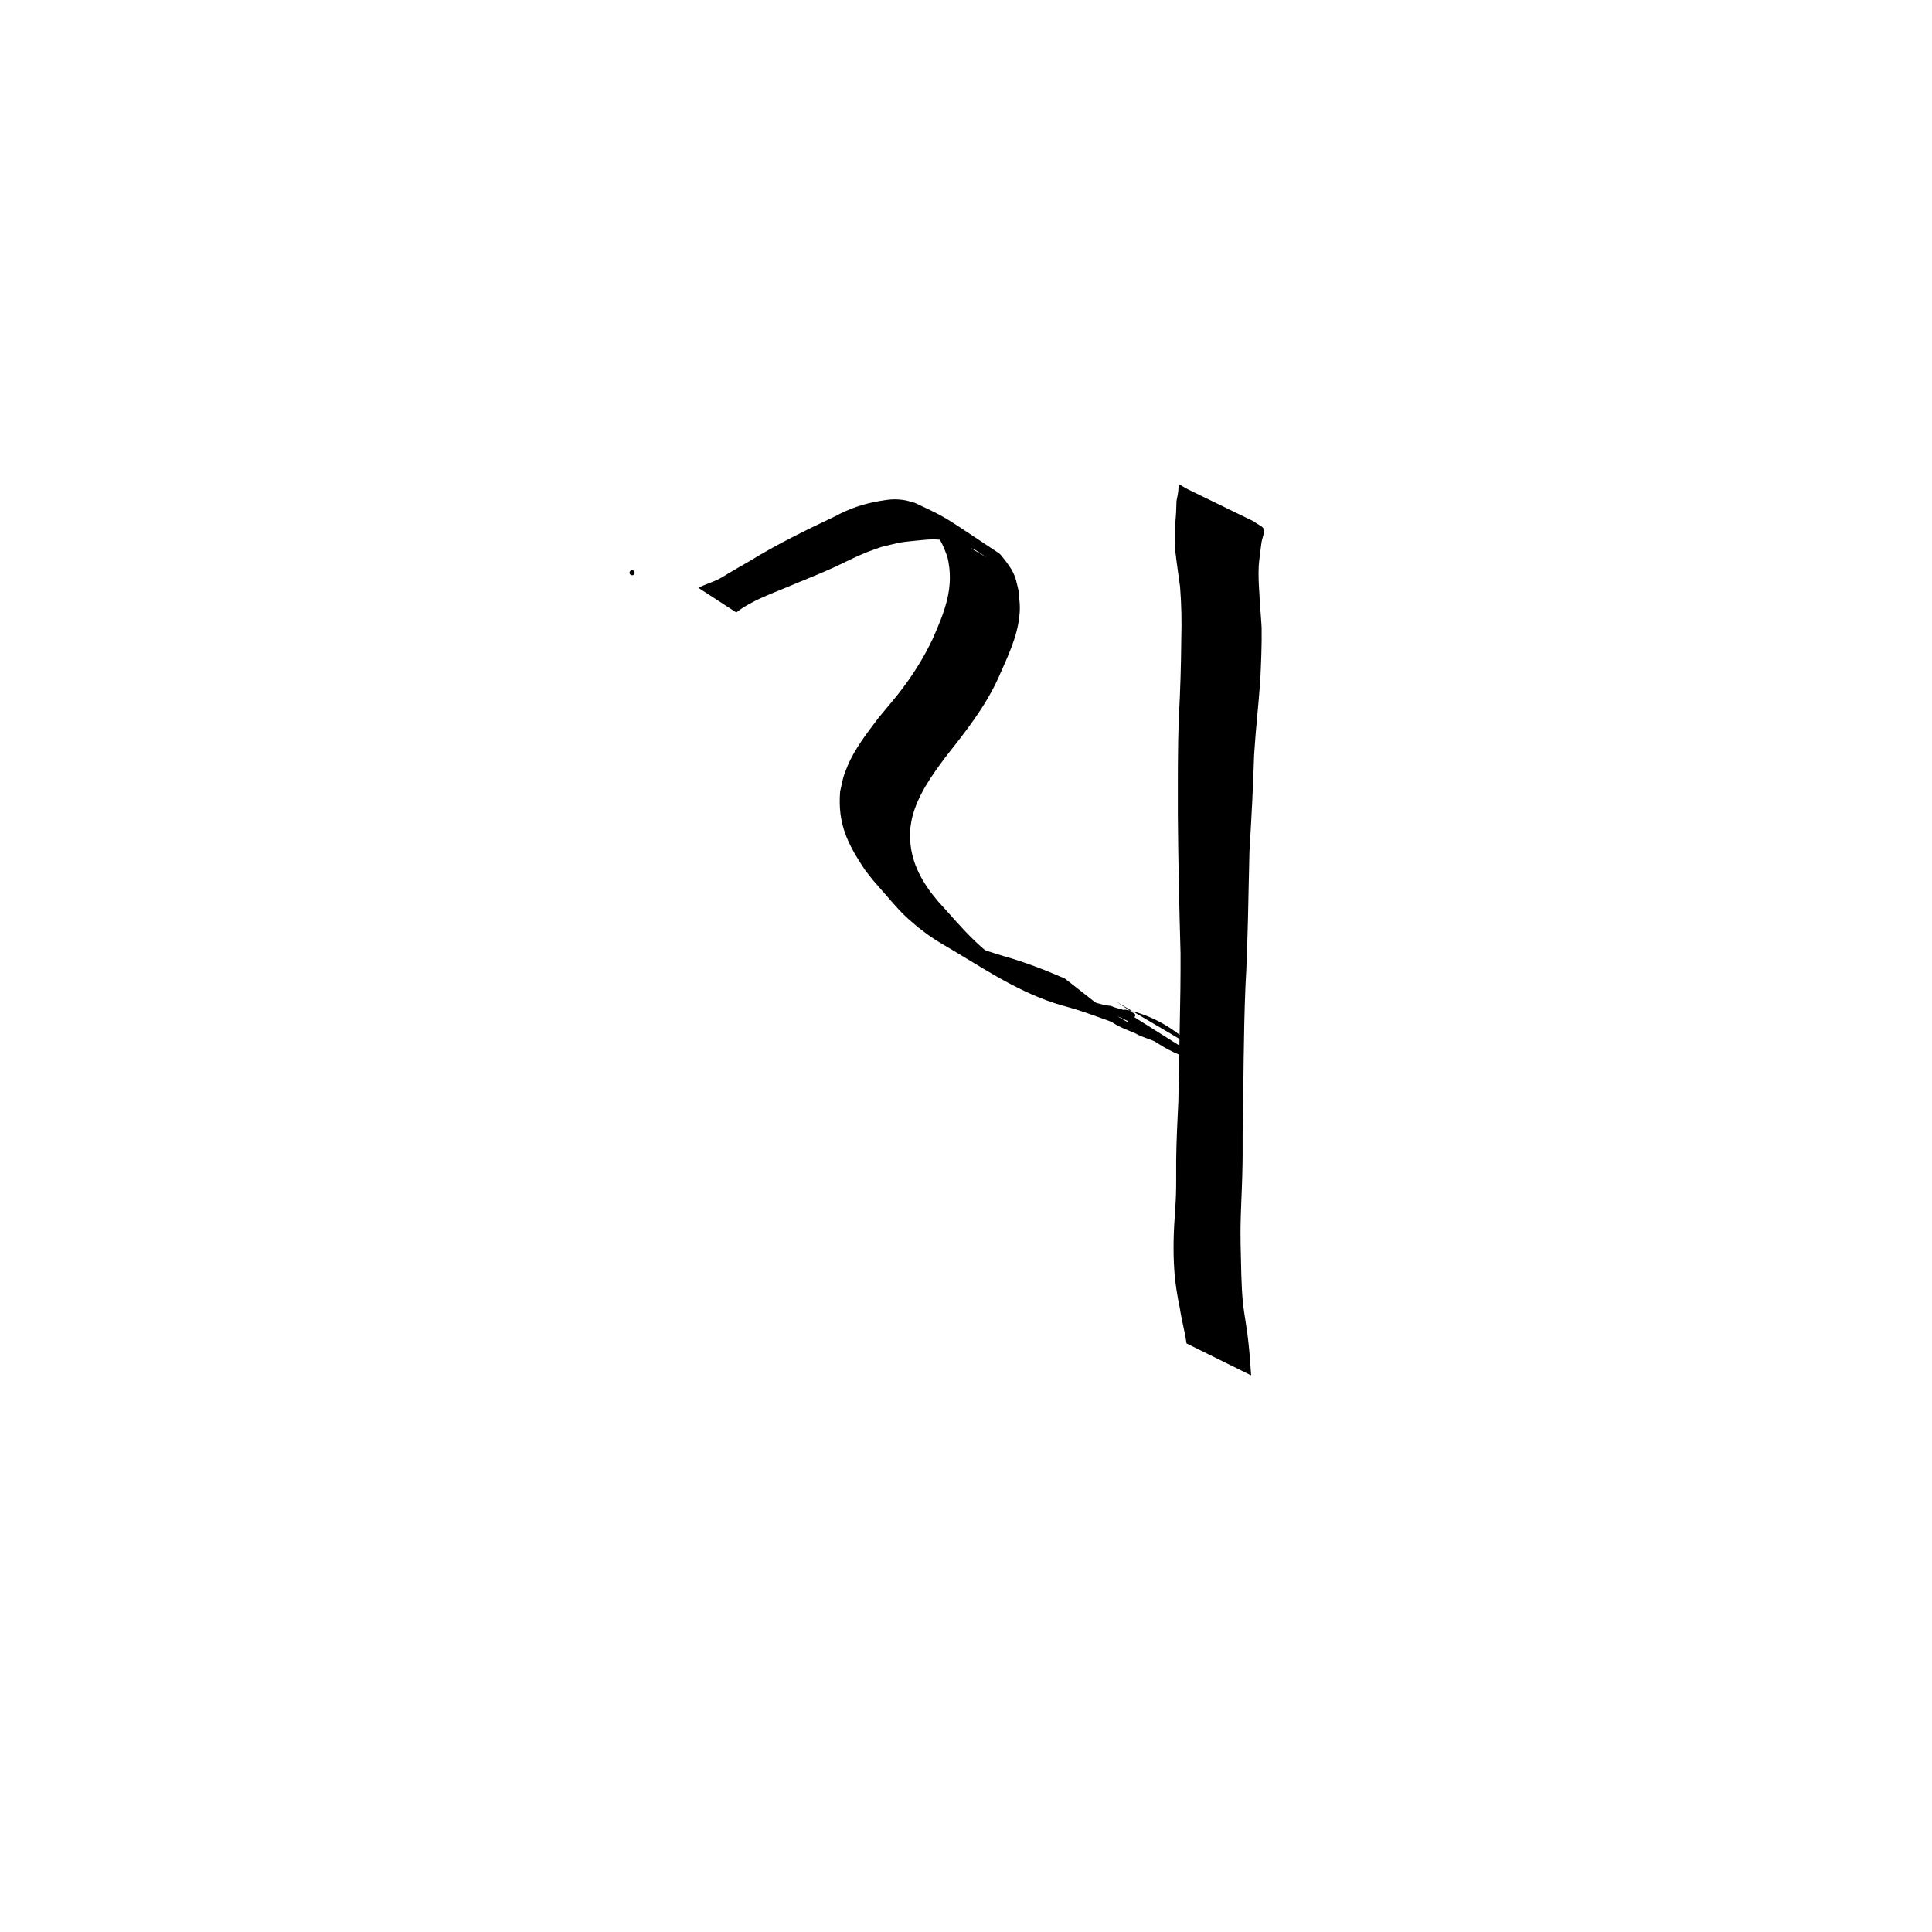
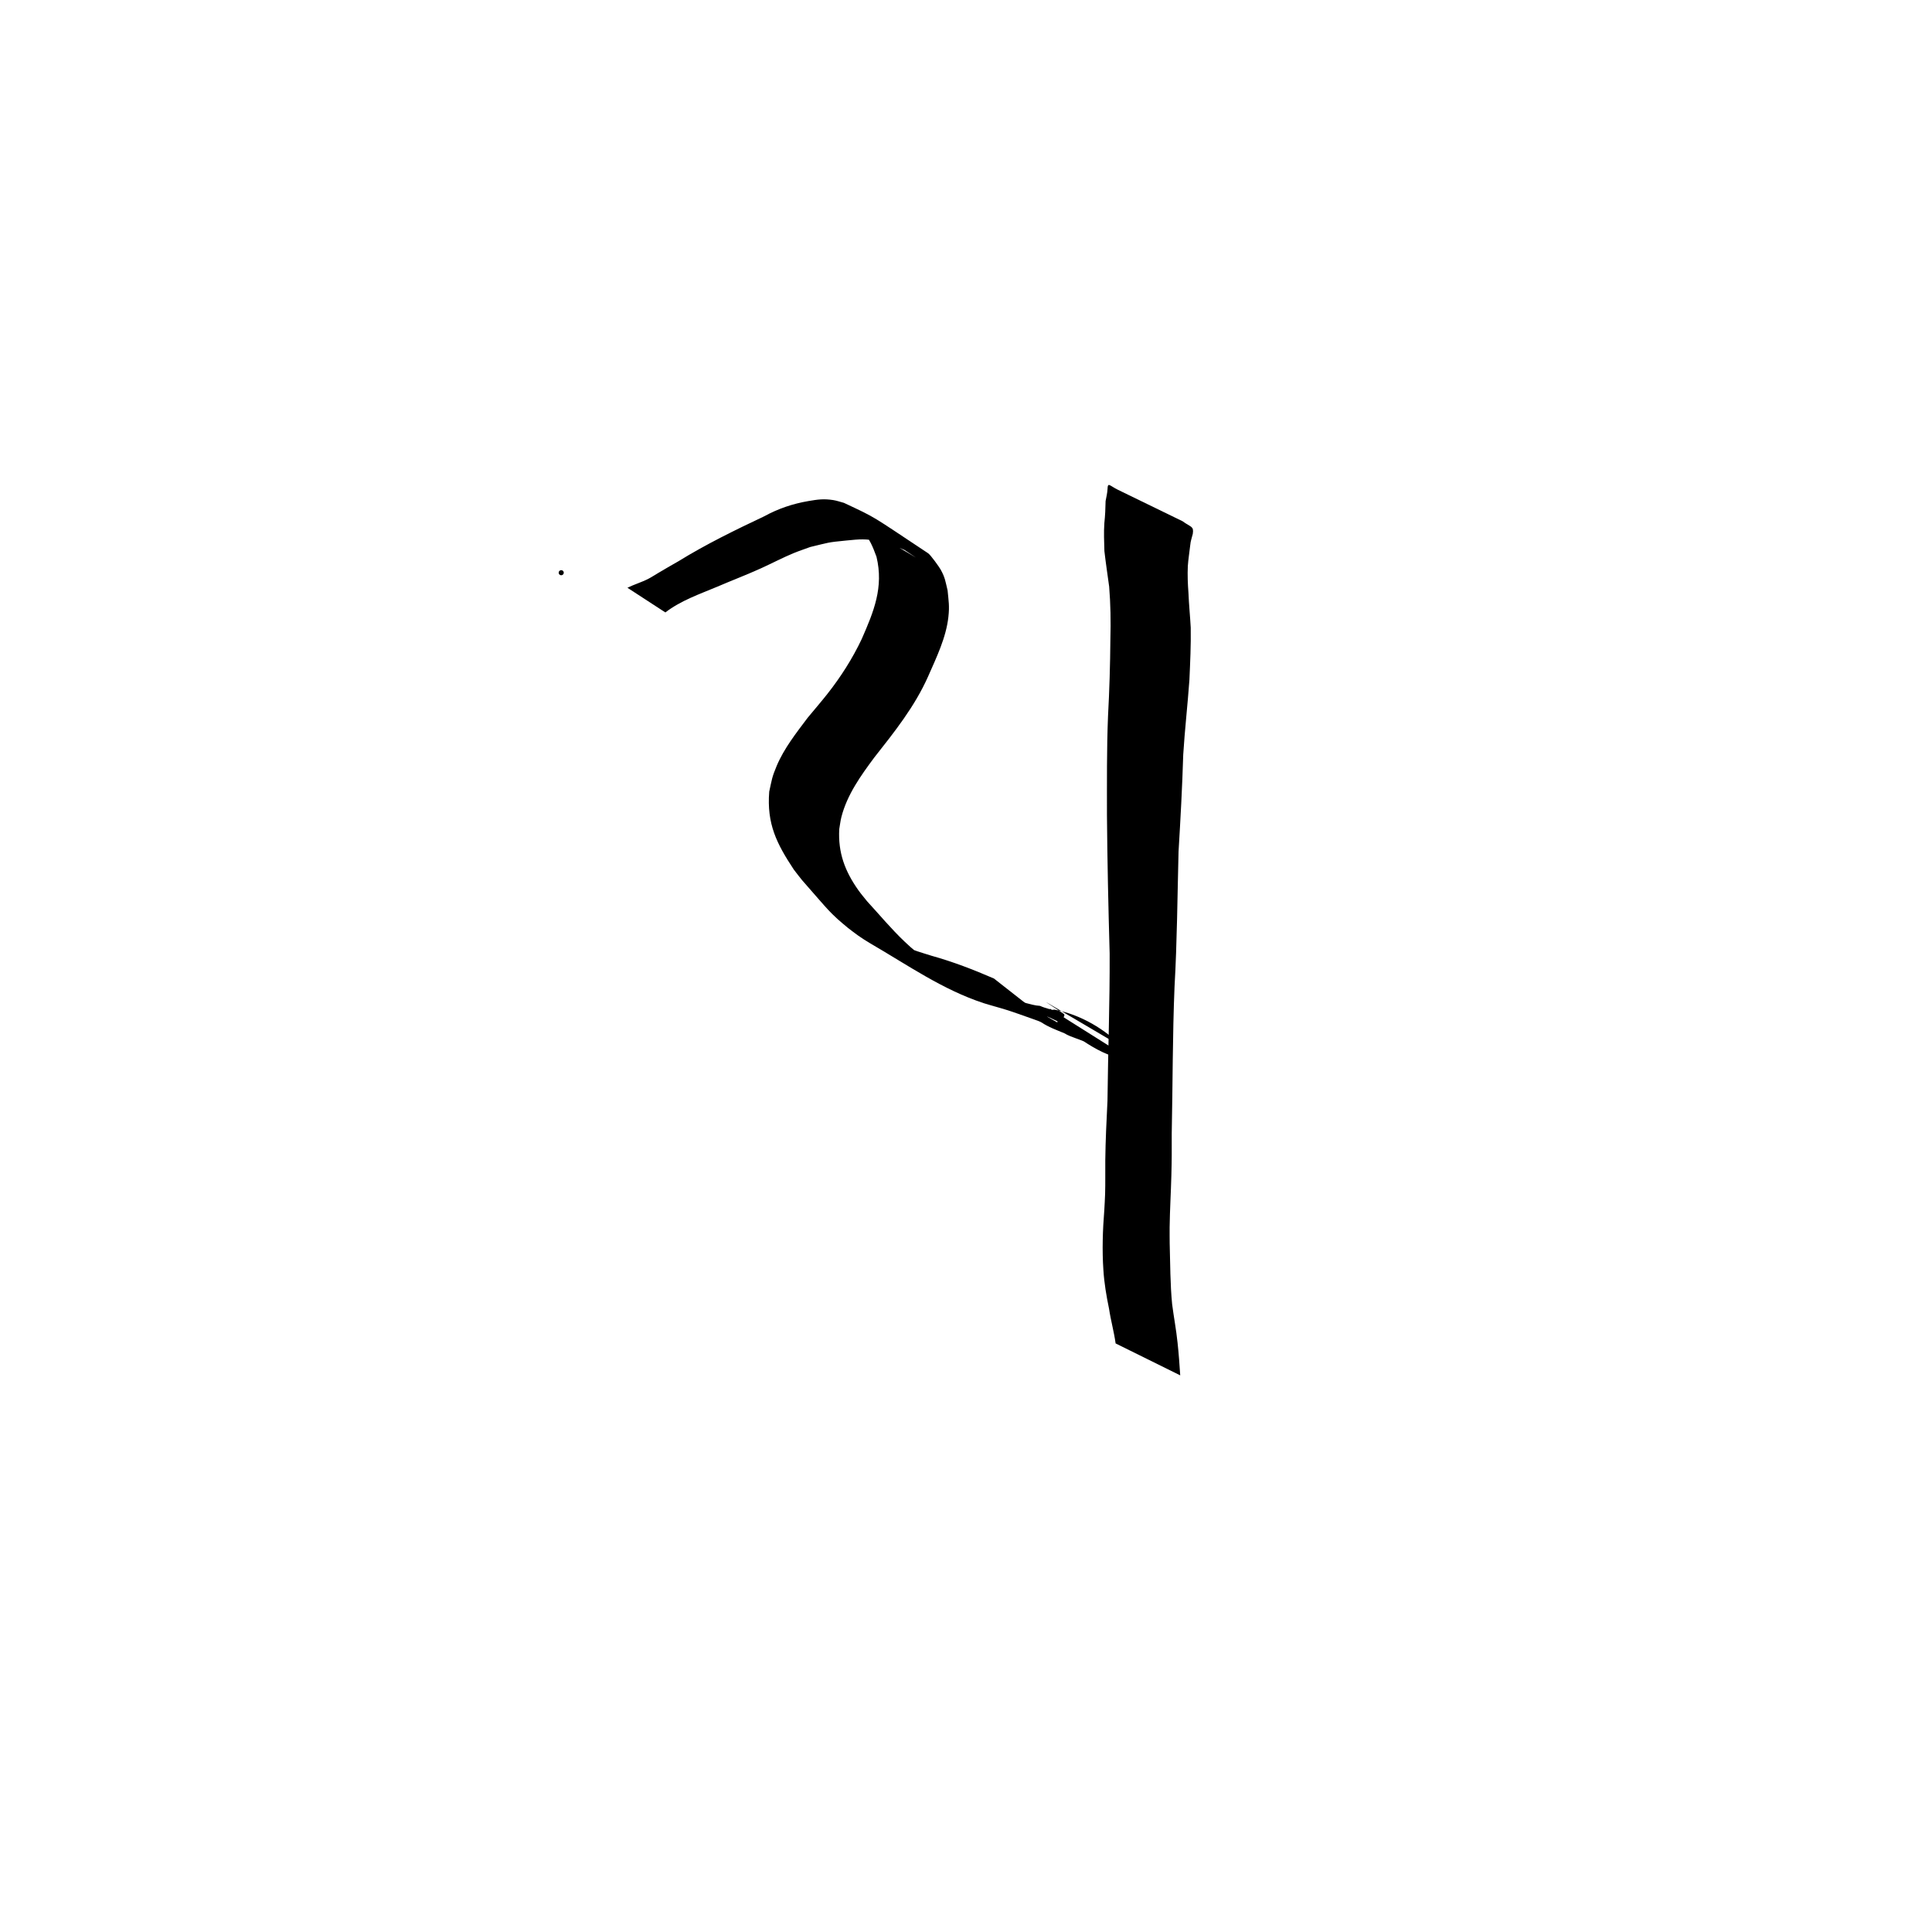
- <svg xmlns="http://www.w3.org/2000/svg" width="1000" height="1000" viewBox="0 0 264.583 264.583" version="1.1" id="svg1">
+ <svg xmlns="http://www.w3.org/2000/svg" width="1000" height="1000" viewBox="60 0 164 264.583" version="1.1" id="svg1">
  <defs id="defs1" />
  <path style="fill:#000000;stroke-width:0.265" id="path1" d="m 171.338,188.352 c -0.099,-1.495 -0.203,-2.992 -0.367,-4.482 -0.18,-1.76 -0.515,-3.497 -0.74,-5.251 -0.272,-2.762 -0.257,-5.536 -0.336,-8.307 -0.003,-0.75 -0.018,-1.5 -0.008,-2.249 0.033,-2.361 0.174,-4.72 0.237,-7.08 0.068,-2.587 0.05,-3.049 0.05,-5.72 0.138,-6.709 0.109,-13.419 0.384,-20.124 0.351,-6.158 0.391,-12.328 0.549,-18.493 0.267,-4.43 0.509,-8.857 0.642,-13.293 0.211,-3.426 0.606,-6.836 0.848,-10.259 0.104,-2.38 0.219,-4.757 0.179,-7.139 -0.083,-1.58 -0.248,-3.154 -0.31,-4.736 -0.093,-1.227 -0.143,-2.456 -0.088,-3.686 0.064,-0.975 0.23,-1.939 0.335,-2.909 0.034,-0.522 0.231,-1.009 0.346,-1.516 0.158,-1.076 -0.235,-0.871 -1.402,-1.726 0,0 -8.841,-4.302 -8.841,-4.302 v 0 c -1.177,-0.584 -1.398,-1.079 -1.432,-0.138 -0.024,0.567 -0.167,1.123 -0.267,1.68 -0.017,1.003 -0.059,2.004 -0.169,3.002 -0.09,1.277 -0.032,2.562 0.005,3.84 0.187,1.626 0.43,3.245 0.652,4.866 0.193,2.393 0.237,4.794 0.168,7.194 -0.029,3.513 -0.131,7.025 -0.323,10.533 -0.186,4.525 -0.142,9.053 -0.146,13.581 0.048,6.319 0.193,12.634 0.369,18.951 0.03,6.721 -0.225,13.441 -0.298,20.162 -0.131,2.713 -0.27,5.425 -0.3,8.142 -0.018,1.612 0.023,3.031 -0.025,4.64 -0.022,0.73 -0.073,1.459 -0.11,2.188 -0.217,2.731 -0.312,5.476 -0.124,8.211 0.112,1.793 0.411,3.55 0.775,5.308 0.238,1.594 0.678,3.142 0.899,4.739 z" />
  <circle id="path2" style="fill:#000000;stroke:#000000;stroke-width:0.265" cx="86.567" cy="78.431" r="0.217" />
  <path style="fill:#000000;stroke-width:0.265" id="path7" d="m 100.83,83.871 c 2.116,-1.626 4.653,-2.494 7.089,-3.516 2.003,-0.862 4.044,-1.635 6.03,-2.537 1.369,-0.622 3.034,-1.488 4.427,-2.061 0.756,-0.311 1.534,-0.566 2.302,-0.849 2.642,-0.625 2.232,-0.622 4.925,-0.885 1.918,-0.187 2.567,-0.265 4.466,0.103 1.511,0.293 2.146,0.628 3.512,1.193 4.379,2.895 -1.281,-0.896 -6.715,-3.572 -0.397,-0.196 0.641,0.613 0.933,0.946 1.056,1.199 1.395,2.082 1.944,3.559 1.003,4.174 -0.371,7.496 -2.025,11.265 -1.266,2.677 -2.868,5.186 -4.7,7.511 -0.873,1.109 -1.802,2.173 -2.698,3.263 -1.571,2.093 -3.223,4.172 -4.25,6.604 -0.659,1.561 -0.654,1.881 -1.018,3.517 -0.346,4.414 1.005,7.099 3.366,10.673 0.373,0.478 0.732,0.967 1.118,1.435 0.218,0.265 2.158,2.474 2.416,2.766 0.965,1.09 1.375,1.585 2.46,2.578 0.451,0.413 0.93,0.793 1.396,1.189 0.473,0.356 0.933,0.731 1.419,1.068 0.541,0.375 1.092,0.739 1.661,1.07 5.206,3.025 9.898,6.338 15.538,8.192 0.666,0.219 1.346,0.393 2.019,0.59 2.653,0.744 5.189,1.825 7.816,2.645 0,0 -8.435,-6.612 -8.435,-6.612 v 0 c -2.79,-1.212 -5.623,-2.302 -8.557,-3.121 -1.648,-0.519 -2.229,-0.656 -3.826,-1.348 -0.64,-0.277 -2.48,-1.267 -1.887,-0.901 2.641,1.633 5.356,3.143 8.039,4.705 0.547,0.318 -1.097,-0.632 -1.63,-0.974 -0.509,-0.326 -0.996,-0.684 -1.494,-1.026 -1.383,-1.066 -1.588,-1.168 -2.863,-2.374 -1.832,-1.733 -3.442,-3.684 -5.149,-5.535 -0.39,-0.494 -0.806,-0.969 -1.171,-1.482 -1.866,-2.622 -2.824,-5.165 -2.646,-8.409 0.099,-0.553 0.156,-1.115 0.296,-1.66 0.781,-3.046 2.653,-5.655 4.498,-8.138 2.77,-3.516 5.543,-6.98 7.376,-11.108 1.134,-2.58 2.47,-5.326 2.778,-8.161 0.163,-1.502 0.029,-2.144 -0.111,-3.62 -0.31,-1.272 -0.326,-1.726 -0.955,-2.861 -0.198,-0.358 -1.375,-2.003 -1.708,-2.223 -8.034,-5.321 -6.911,-4.733 -11.533,-6.905 -0.49,-0.127 -0.969,-0.304 -1.469,-0.381 -1.298,-0.199 -2.089,-0.088 -3.386,0.133 -2.135,0.364 -4.146,1.037 -6.05,2.084 -4.004,1.892 -7.985,3.833 -11.759,6.161 -1.664,0.955 -1.195,0.68 -2.831,1.643 -0.428,0.252 -0.842,0.53 -1.283,0.758 -0.929,0.479 -1.937,0.767 -2.872,1.229 z" />
  <path style="fill:#000000;stroke-width:0.265" id="path8" d="m 143.195,134.613 c 0.569,0.528 1.268,0.925 1.94,1.311 1.309,0.752 2.62,1.501 3.93,2.251 1.102,0.6 2.212,1.182 3.278,1.845 0.959,0.646 2.058,1.034 3.119,1.479 1.012,0.612 2.18,0.798 3.202,1.377 0.598,0.222 1.163,0.56 1.797,0.663 0.043,0.045 0.068,0.117 0.128,0.134 0.075,0.021 0.155,-0.046 0.232,-0.034 0.273,0.043 0.571,0.306 0.88,0.373 0.133,0.207 0.427,0.151 0.601,0.278 0.064,0.047 0.213,0.227 0.144,0.188 -9.273,-5.259 -10.949,-6.049 -8.065,-4.686 0.018,0.05 0.117,0.019 0.136,0.066 0.025,0.06 -0.034,0.161 0.023,0.194 0.921,0.536 5.506,4.538 8.823,4.856 0.092,-0.004 0.175,-0.321 0.22,-0.425 0,0 -8.213,-5.171 -8.213,-5.171 v 0 c 0.081,-0.192 0.151,-0.25 0.064,-0.432 -2.646,-1.83 -6.267,-3.876 8.332,4.715 0.047,0.028 -0.066,0.101 -0.119,0.112 -0.072,0.015 0.032,-0.281 -0.109,-0.193 -2.467,-2.581 -5.853,-4.556 -9.33,-5.23 -0.166,-0.051 -0.334,0.047 -0.491,-0.003 -0.045,-0.014 -0.061,-0.081 -0.107,-0.095 -0.063,-0.018 -0.131,0.004 -0.196,0.005 -0.431,-0.13 -0.862,-0.244 -1.274,-0.439 -0.674,-0.035 -1.319,-0.231 -1.97,-0.395 -0.736,-0.221 -1.444,-0.489 -2.141,-0.811 -0.711,-0.26 -1.425,-0.53 -2.09,-0.892 6.059,3.533 1.71,1.024 0.327,0.158 z" />
</svg>
